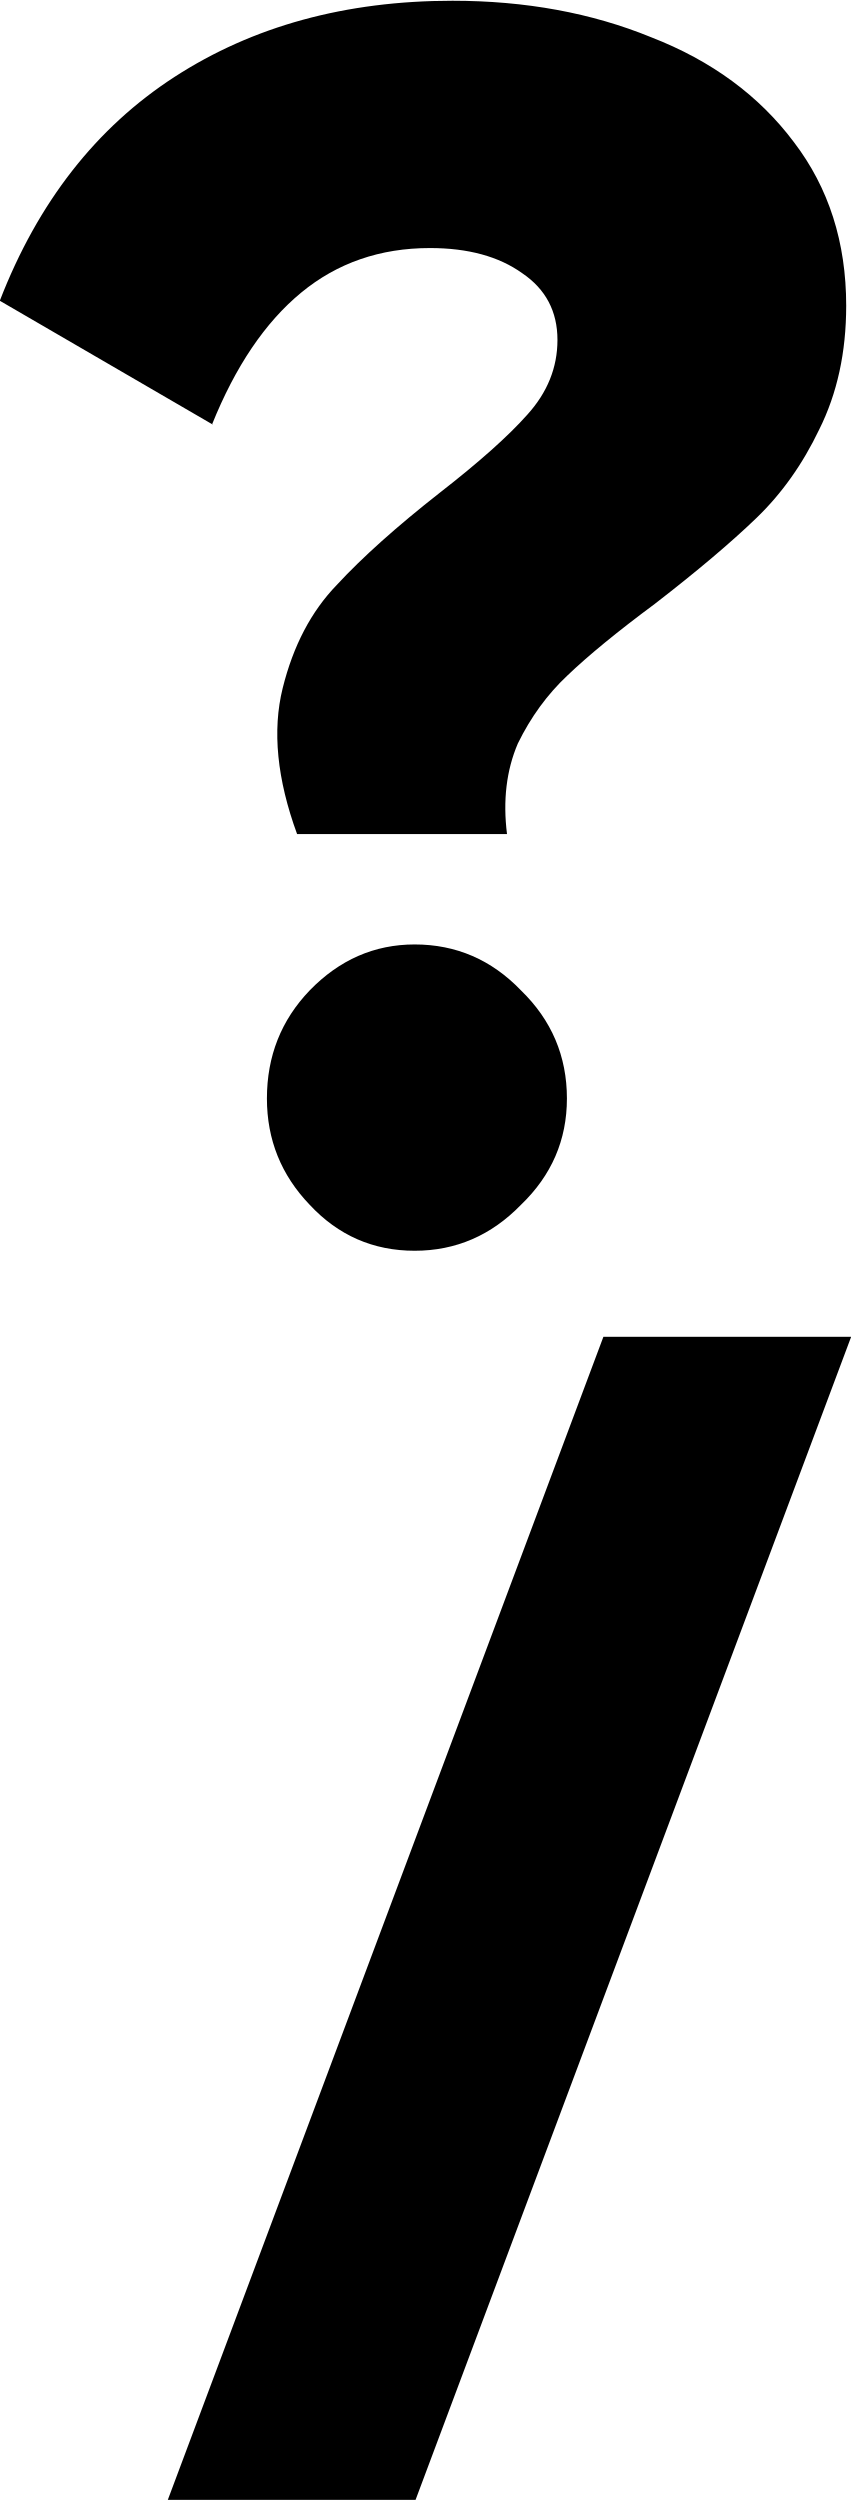
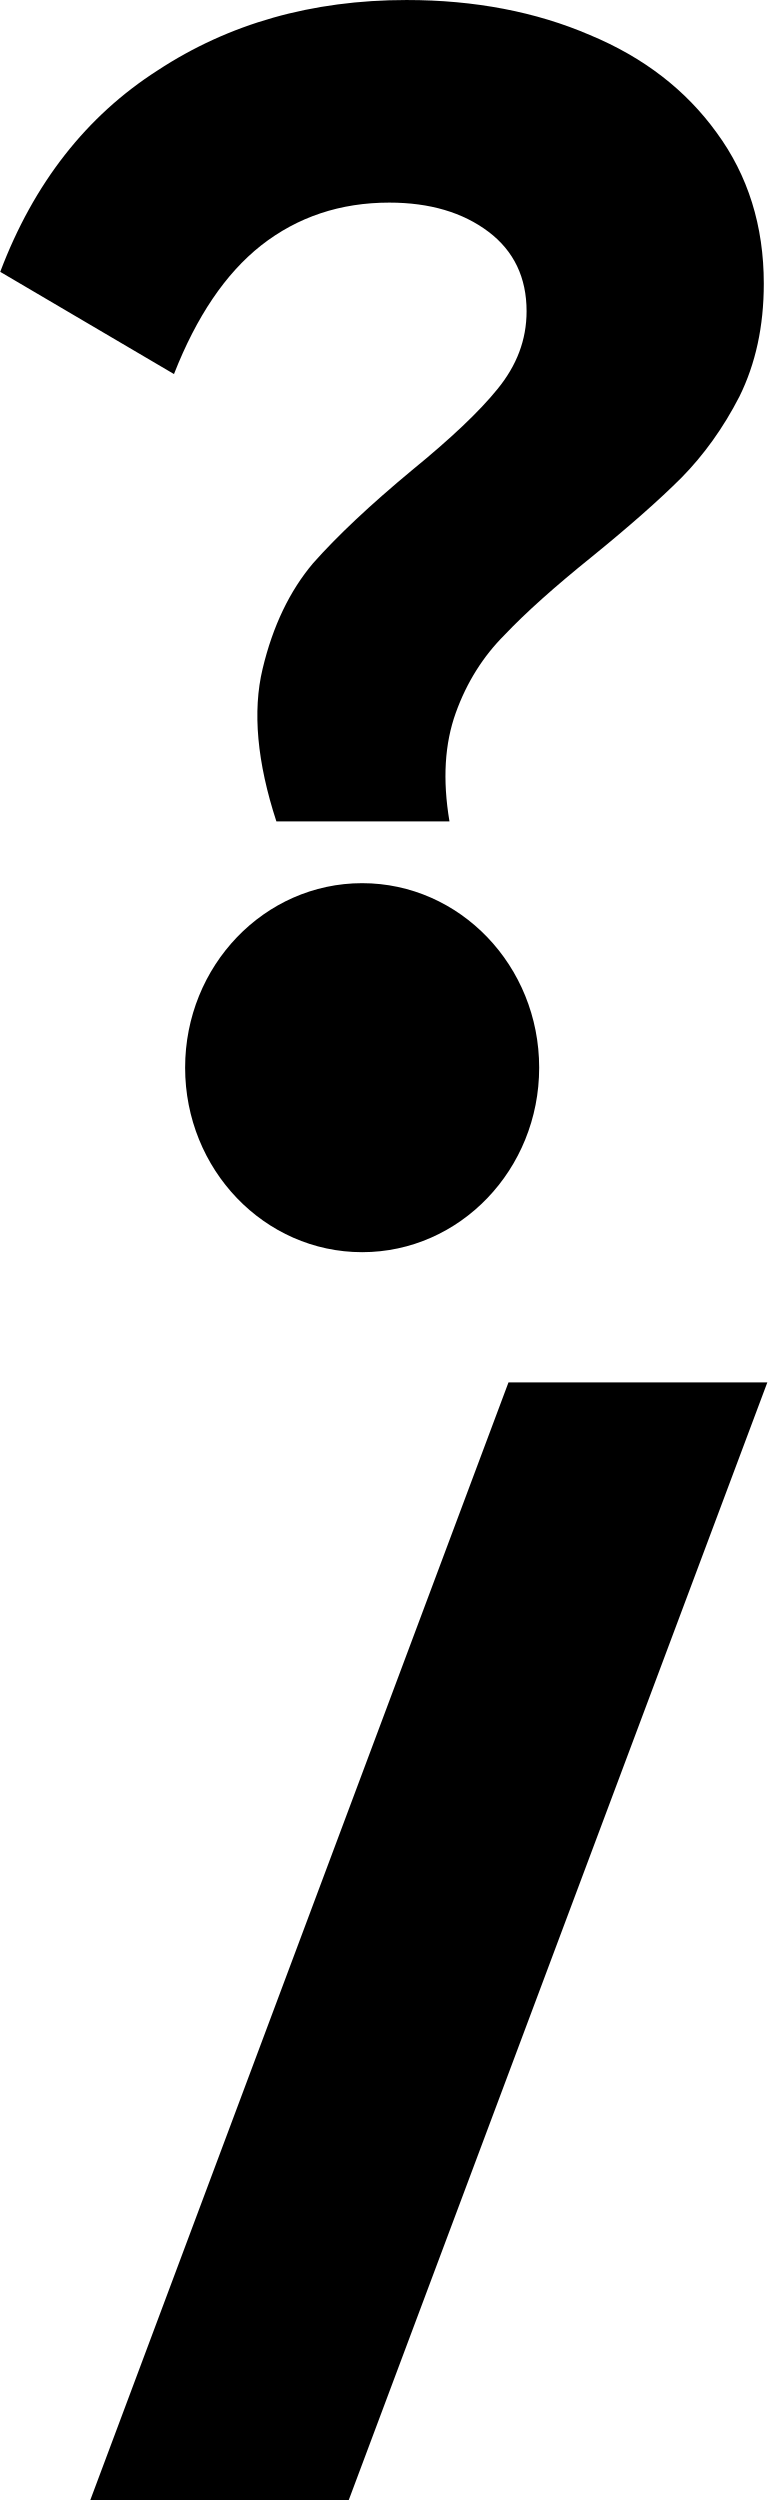
- <svg xmlns="http://www.w3.org/2000/svg" width="1.889mm" height="5.55mm" viewBox="0 0 1.889 5.55" version="1.1" id="svg1">
+ <svg xmlns="http://www.w3.org/2000/svg" width="1.95mm" height="6.355mm" viewBox="0 0 1.95 6.355" version="1.1" id="svg1">
  <defs id="defs1" />
-   <g id="text1" style="font-weight:900;font-size:3.528px;line-height:0.9;font-family:'HarmonyOS Sans';-inkscape-font-specification:'HarmonyOS Sans Heavy';text-align:center;letter-spacing:0.265px;text-anchor:middle;stroke-width:1.72" aria-label="?&#10;/" transform="translate(0.6345559,1.496676)">
-     <path d="m 0.286,1.28 q -0.138,0 -0.233,-0.102 -0.095,-0.099 -0.095,-0.236 0,-0.141 0.095,-0.24 0.099,-0.102 0.233,-0.102 0.138,0 0.236,0.102 0.102,0.099 0.102,0.24 0,0.138 -0.102,0.236 -0.099,0.102 -0.236,0.102 z m -0.448,-1.834 -0.473,-0.275 q 0.127,-0.328 0.388,-0.497 0.261,-0.169 0.617,-0.169 0.243,0 0.441,0.081 0.201,0.078 0.317,0.233 0.116,0.152 0.116,0.363 0,0.155 -0.06,0.275 Q 1.129,-0.428 1.045,-0.347 0.96,-0.265 0.819,-0.156 0.695,-0.064 0.625,0.003 0.558,0.066 0.515,0.154 0.477,0.243 0.491,0.355 H 0.025 Q -0.042,0.172 -0.007,0.031 q 0.035,-0.141 0.12,-0.229 0.085,-0.092 0.229,-0.205 0.131,-0.102 0.194,-0.173 0.067,-0.074 0.067,-0.166 0,-0.095 -0.078,-0.148 -0.078,-0.056 -0.205,-0.056 -0.166,0 -0.286,0.099 -0.12,0.099 -0.198,0.293 z" id="path2" />
-     <path d="m 0.288,4.053 h -0.55 l 0.967,-2.582 H 1.255 Z" id="path3" />
+   <g id="text3" style="font-weight:bold;font-size:3.881px;line-height:0.9;font-family:'HarmonyOS Sans';-inkscape-font-specification:'HarmonyOS Sans Bold';text-align:center;letter-spacing:0.079px;text-anchor:middle;stroke-width:0.265" aria-label="?&#10;/" transform="translate(0.6365733,1.673034)">
+     <path d="m -0.194,-0.722 -0.442,-0.26 c 0.085,-0.225 0.219,-0.396 0.4,-0.512 0.181,-0.119 0.392,-0.179 0.633,-0.179 0.173,0 0.329,0.03 0.466,0.089 0.137,0.057 0.244,0.14 0.322,0.248 0.08,0.109 0.12,0.237 0.12,0.384 0,0.109 -0.021,0.204 -0.062,0.287 -0.041,0.08 -0.091,0.149 -0.147,0.206 -0.057,0.057 -0.133,0.124 -0.229,0.202 -0.093,0.075 -0.167,0.141 -0.221,0.198 -0.054,0.054 -0.096,0.12 -0.124,0.198 -0.028,0.078 -0.034,0.169 -0.016,0.276 H 0.066 C 0.017,0.265 0.005,0.135 0.031,0.027 c 0.026,-0.109 0.069,-0.198 0.128,-0.268 0.062,-0.07 0.146,-0.149 0.252,-0.237 0.098,-0.08 0.171,-0.149 0.217,-0.206 0.049,-0.06 0.074,-0.125 0.074,-0.198 0,-0.085 -0.032,-0.153 -0.097,-0.202 -0.065,-0.049 -0.149,-0.074 -0.252,-0.074 -0.124,0 -0.233,0.036 -0.326,0.109 -0.091,0.072 -0.164,0.181 -0.221,0.326 z" id="path3" />
+     <path d="M 0.25,4.682 H -0.407 L 0.656,1.841 H 1.314 Z" id="path4" />
+     <ellipse style="fill:#000000;stroke-width:0.07" id="path5" cx="0.284" cy="1.041" rx="0.45" ry="0.469" />
  </g>
</svg>
